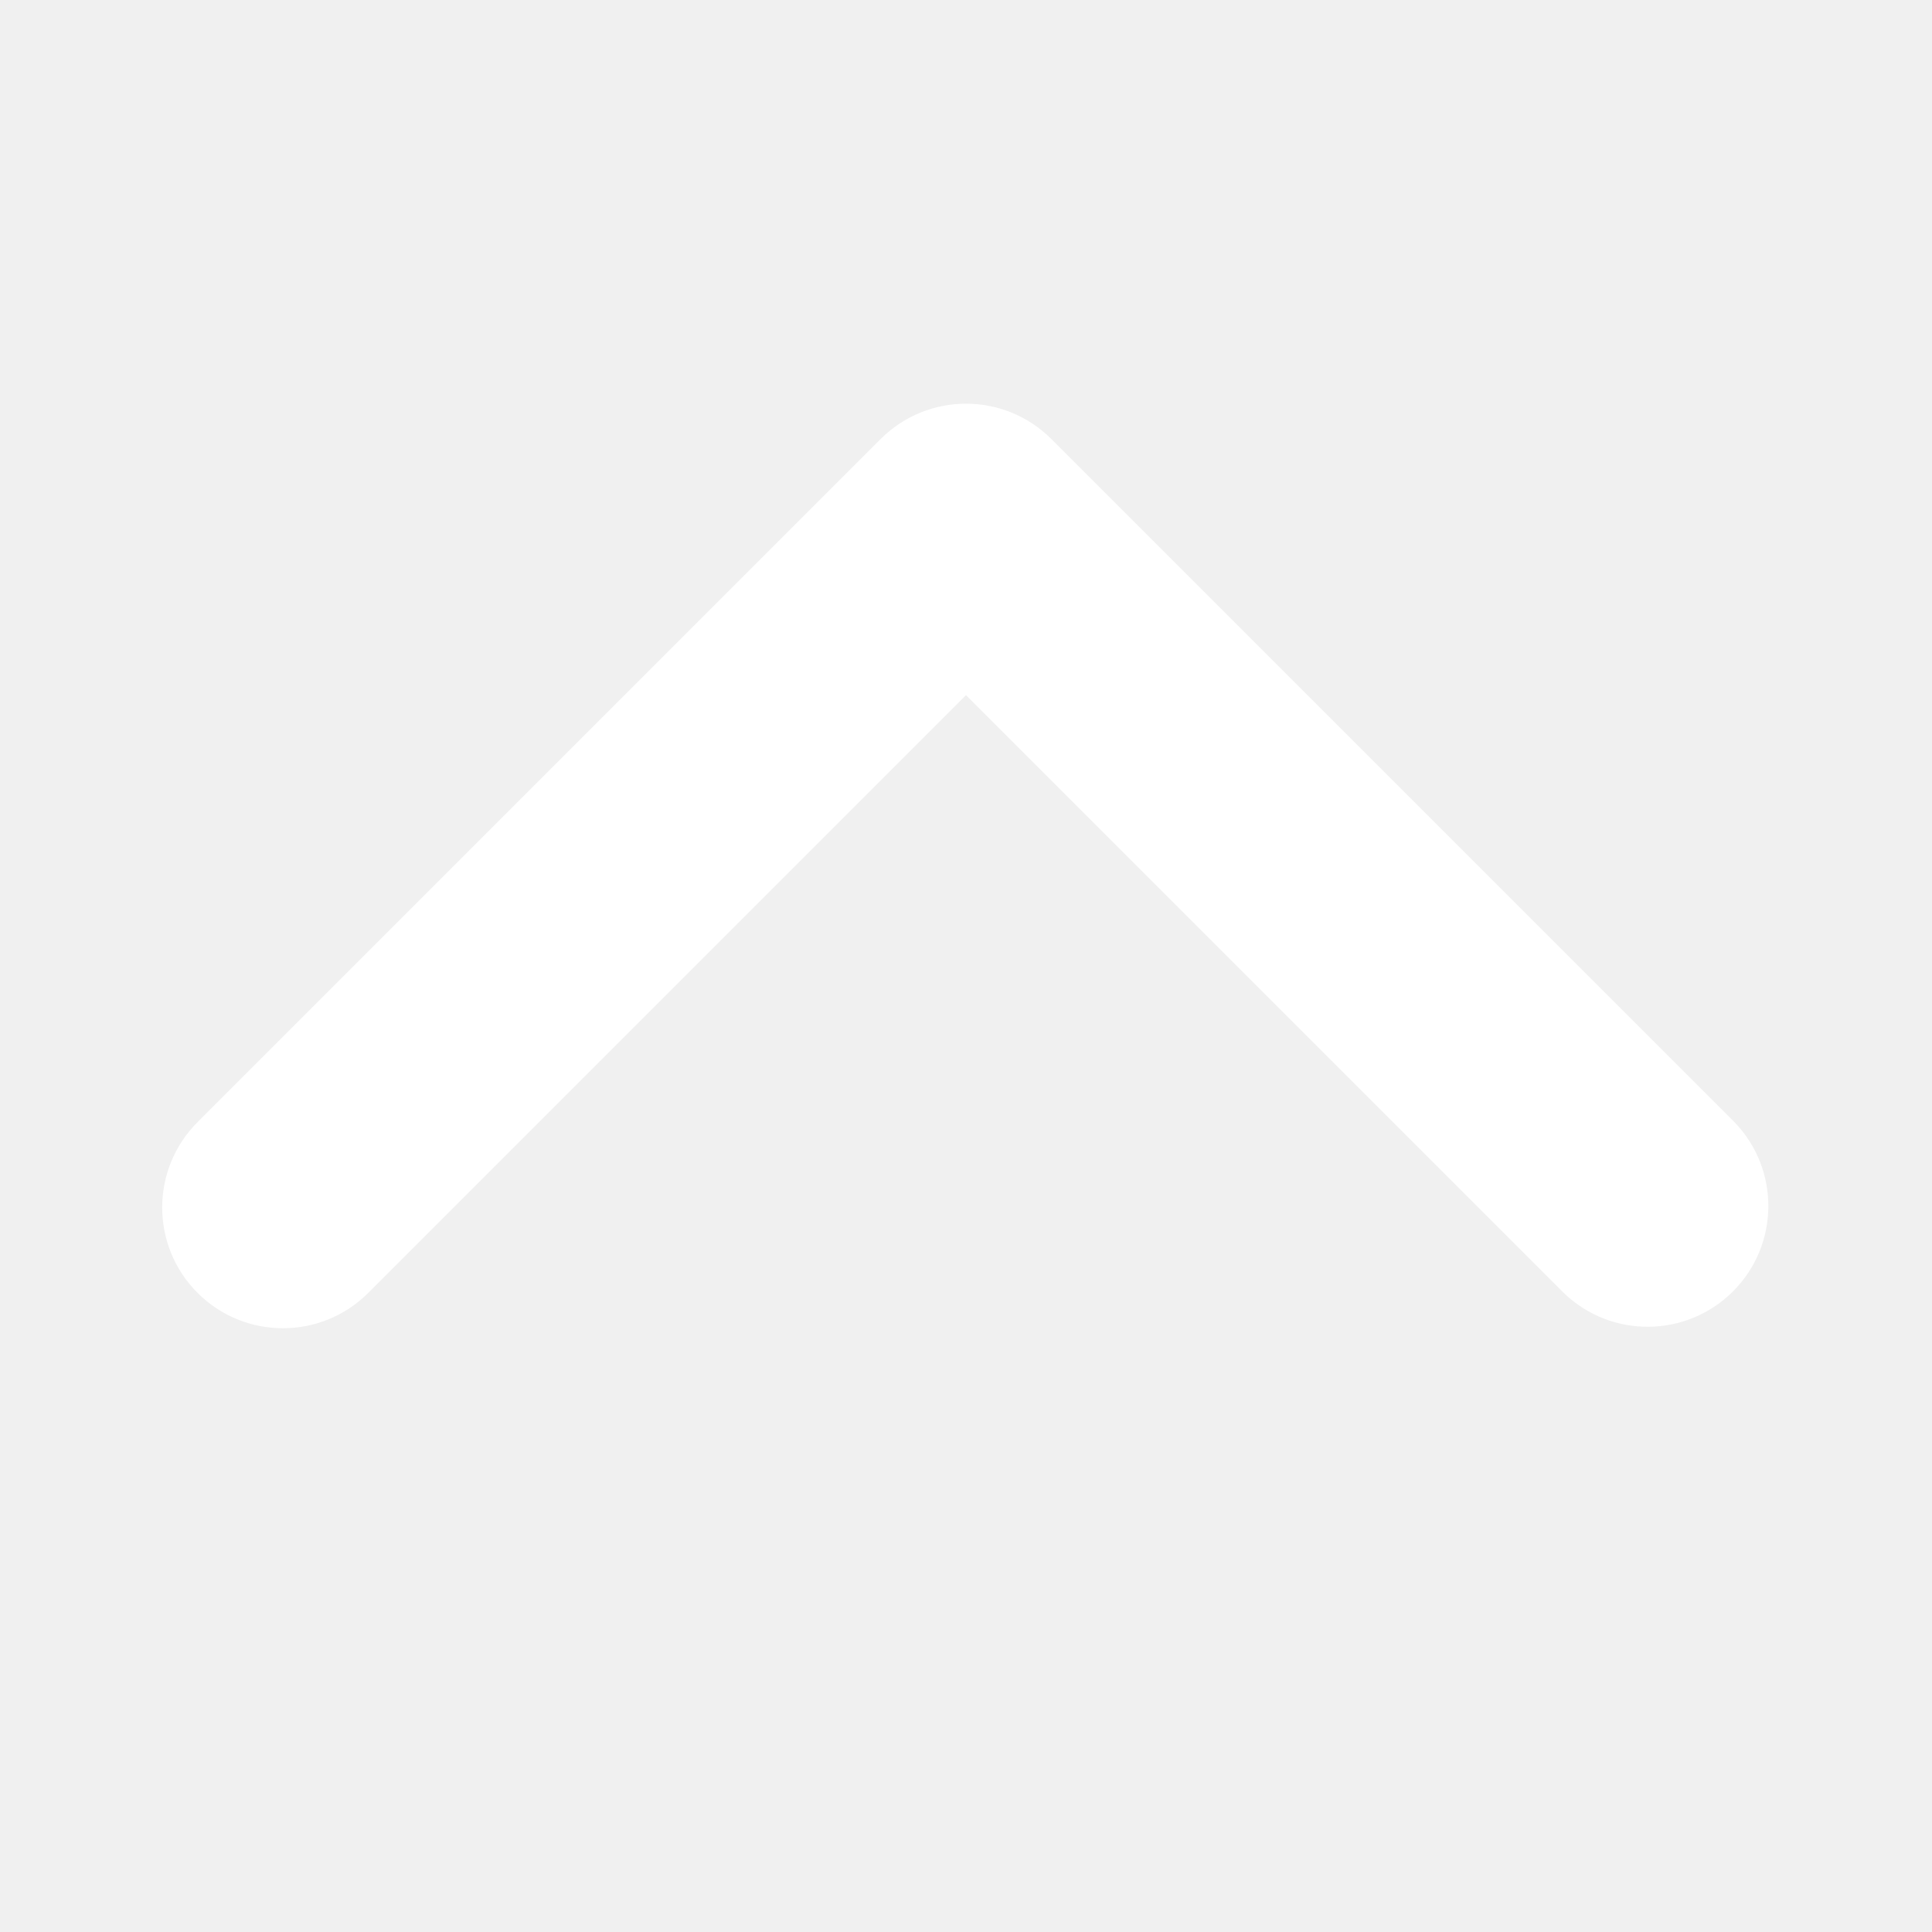
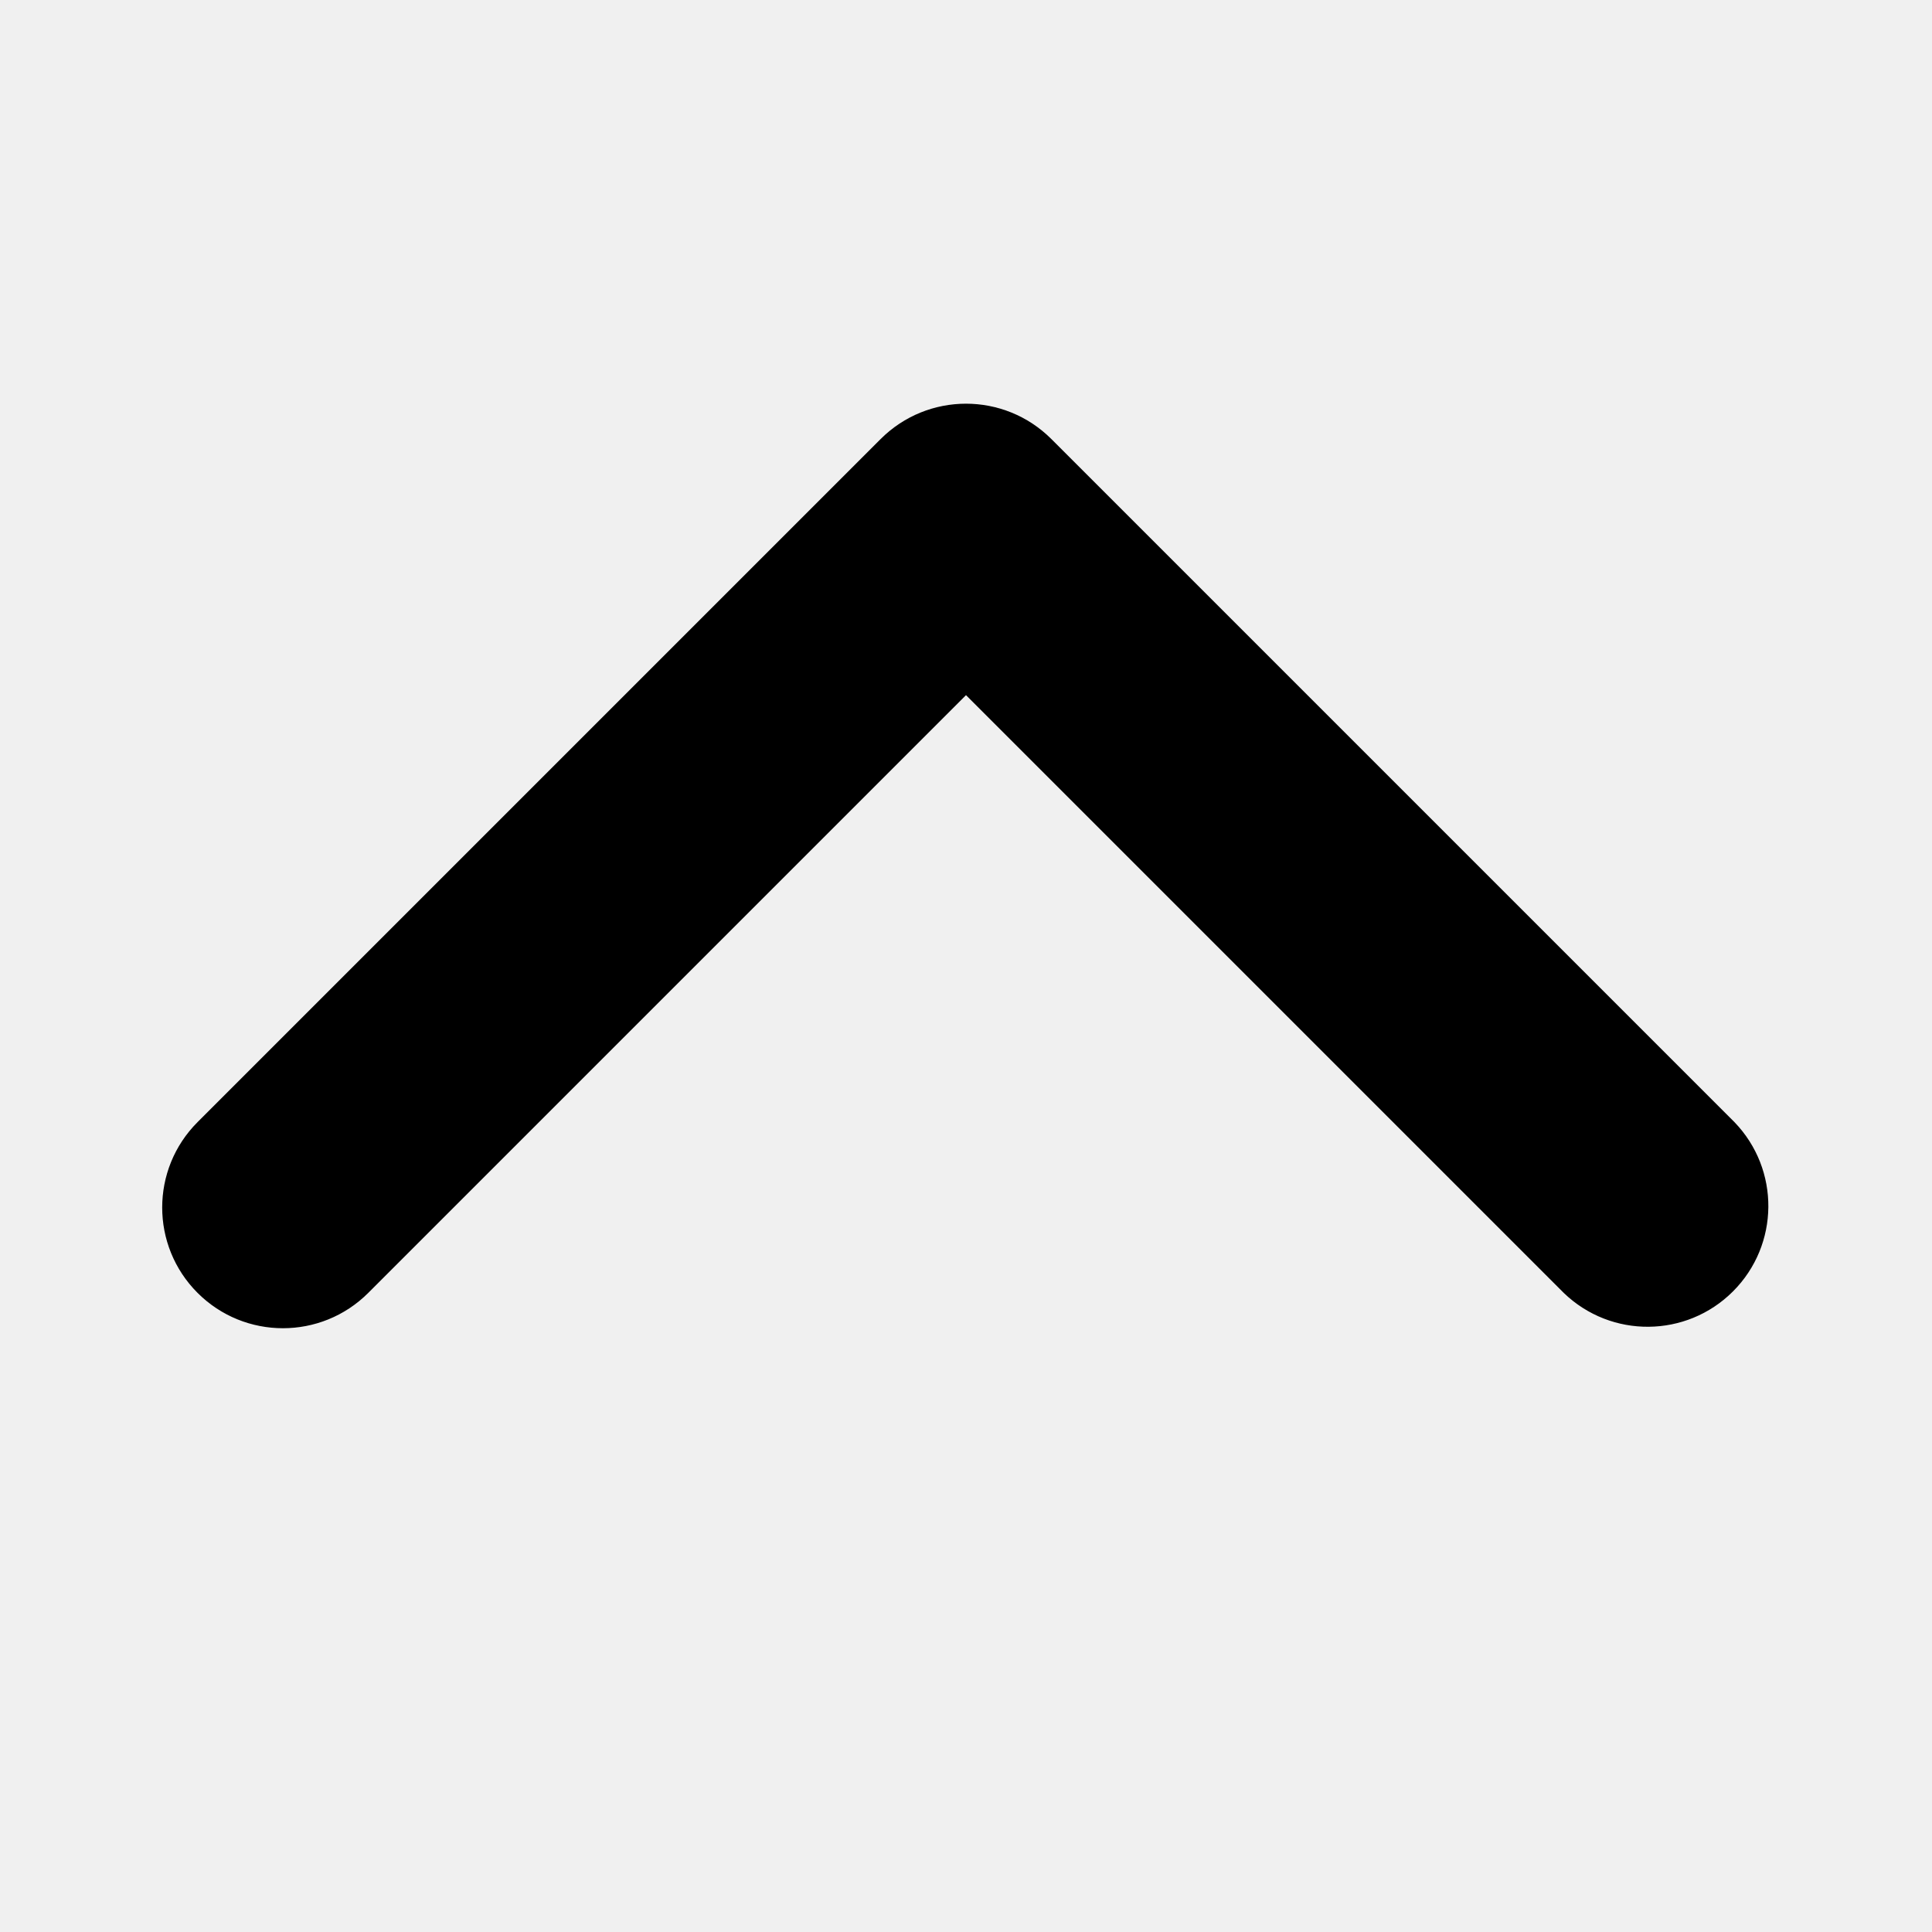
- <svg xmlns="http://www.w3.org/2000/svg" width="512" height="512" viewBox="0 0 1024 1024">
-   <path fill="#fff" d="M104.704 685.248a64 64 0 0 0 90.496 0l316.8-316.8l316.8 316.8a64 64 0 0 0 90.496-90.496L557.248 232.704a64 64 0 0 0-90.496 0L104.704 594.752a64 64 0 0 0 0 90.496z" />
+ <svg xmlns="http://www.w3.org/2000/svg" width="512" height="512" color="#000" viewBox="0 0 1024 1024">
+   <path fill="currentColor" d="M104.704 685.248a64 64 0 0 0 90.496 0l316.8-316.8l316.8 316.8a64 64 0 0 0 90.496-90.496L557.248 232.704a64 64 0 0 0-90.496 0L104.704 594.752a64 64 0 0 0 0 90.496z" />
</svg>
